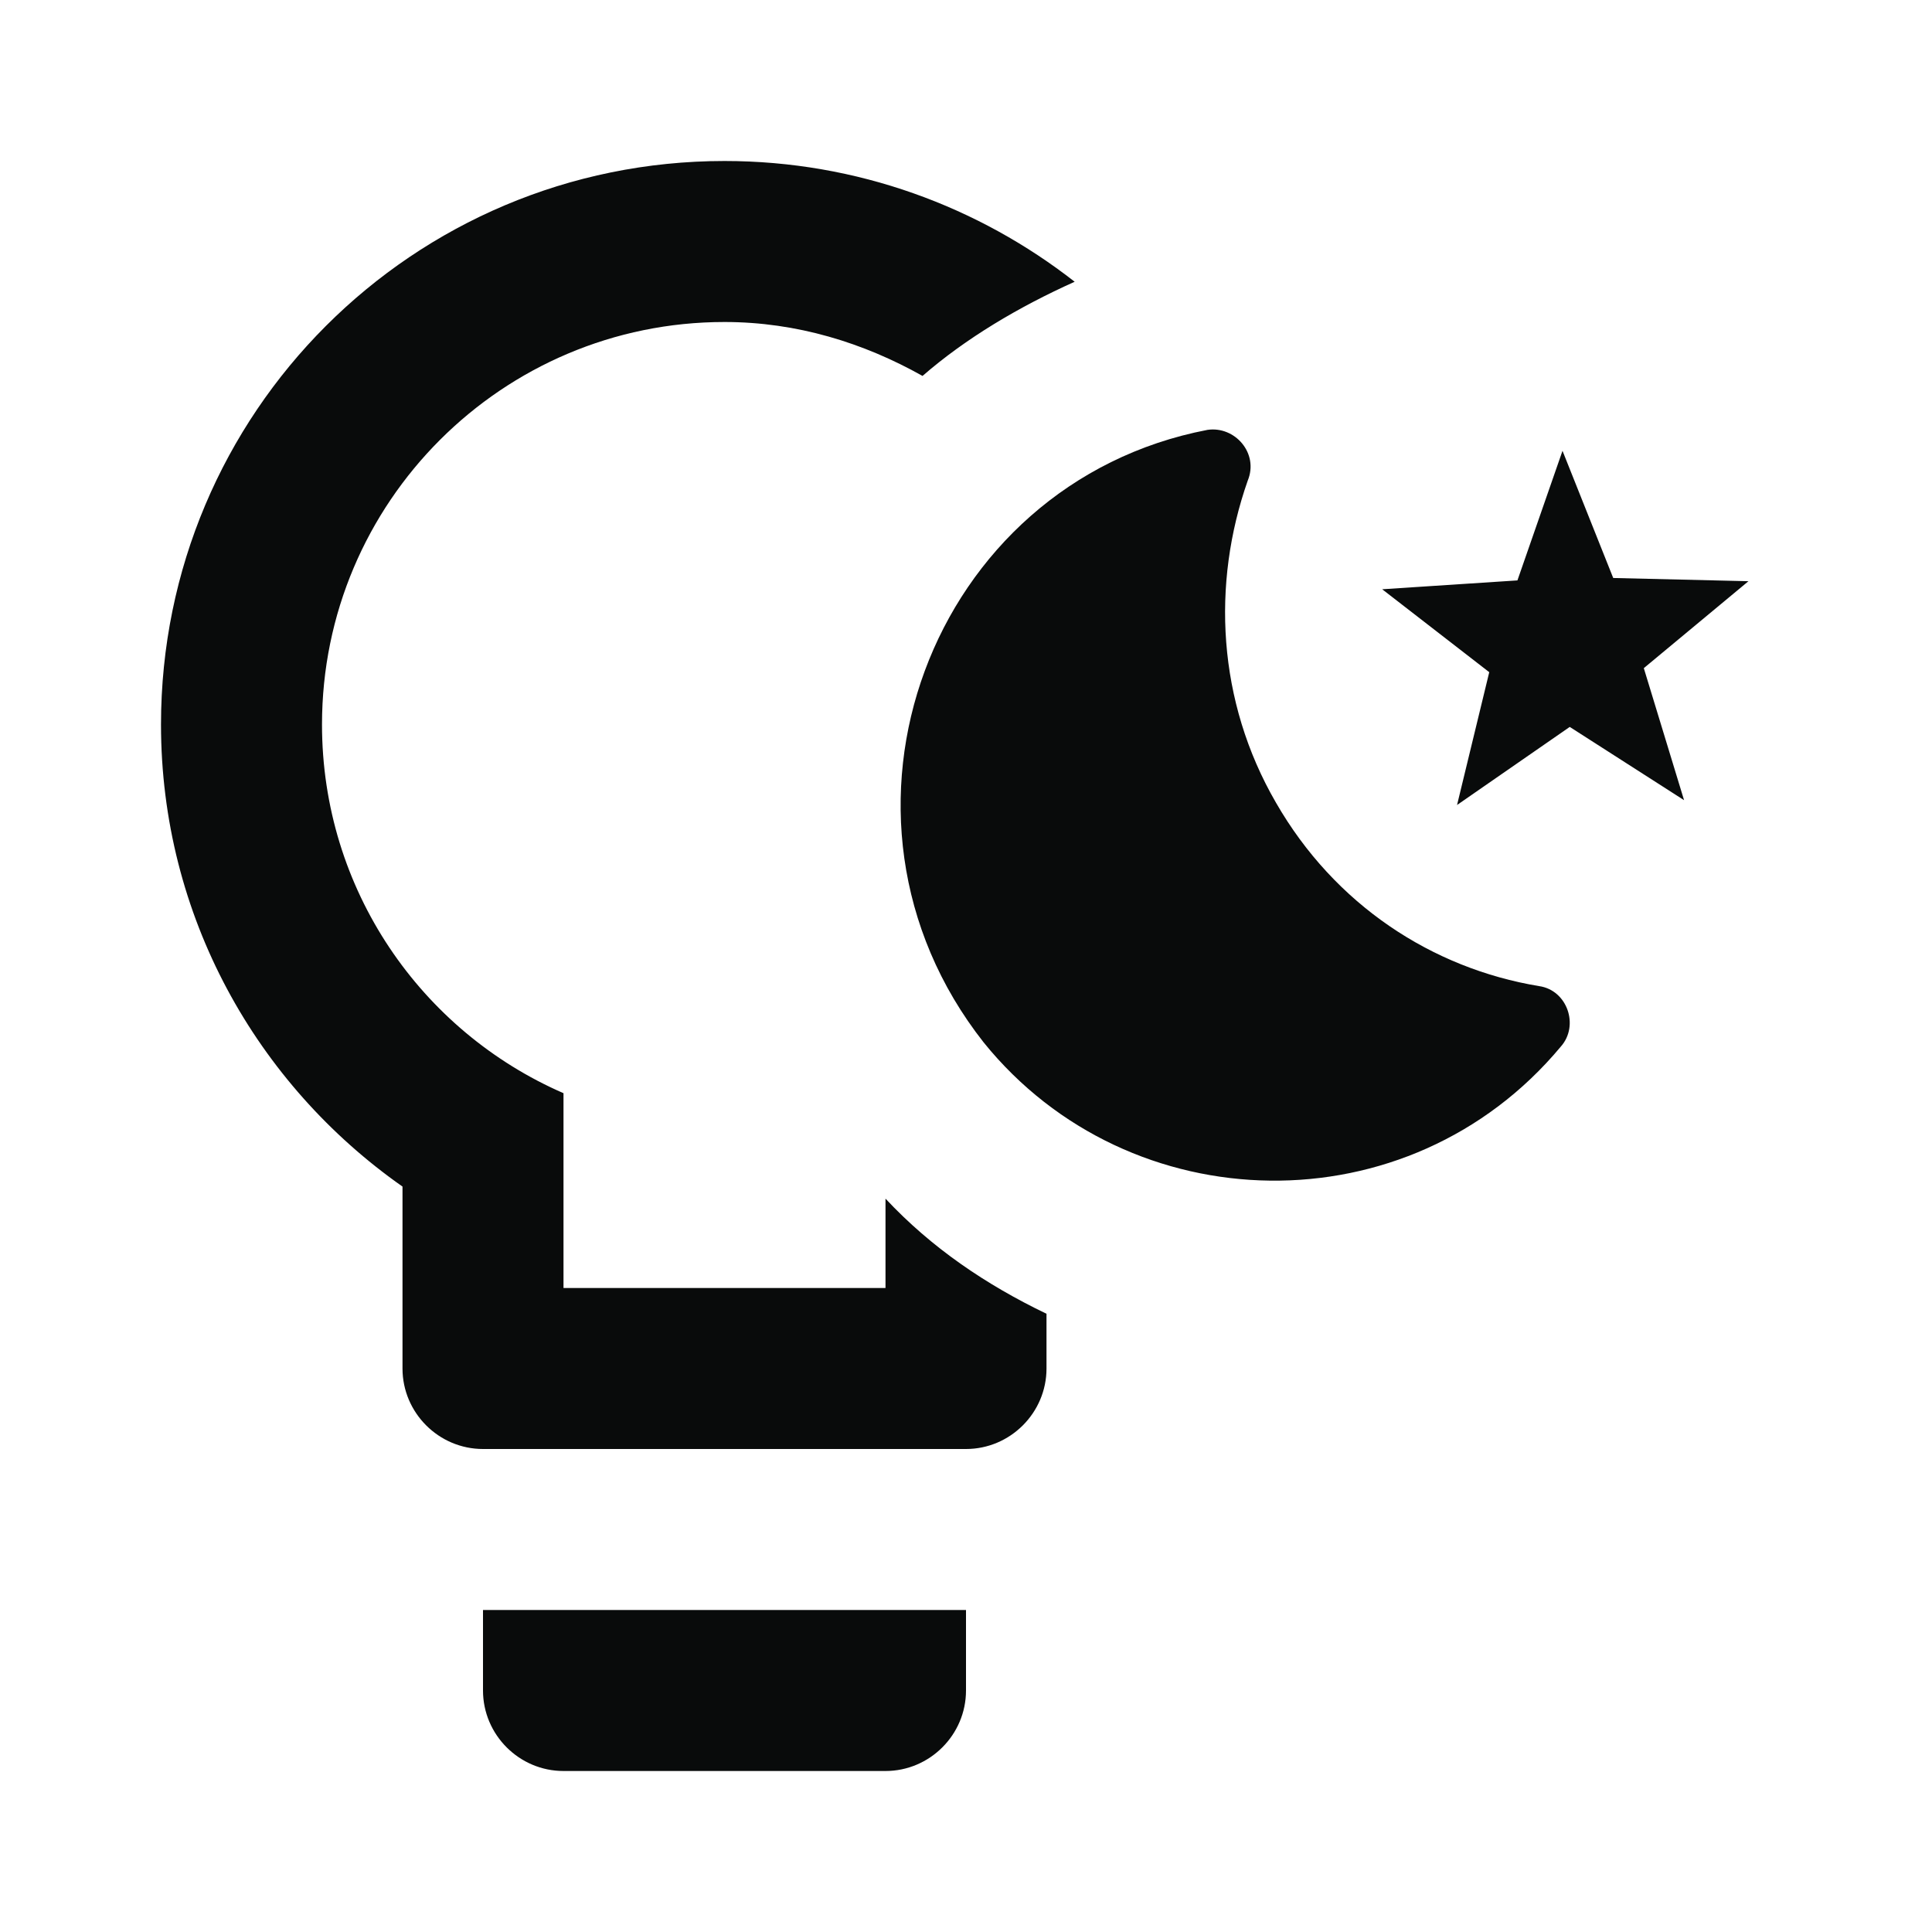
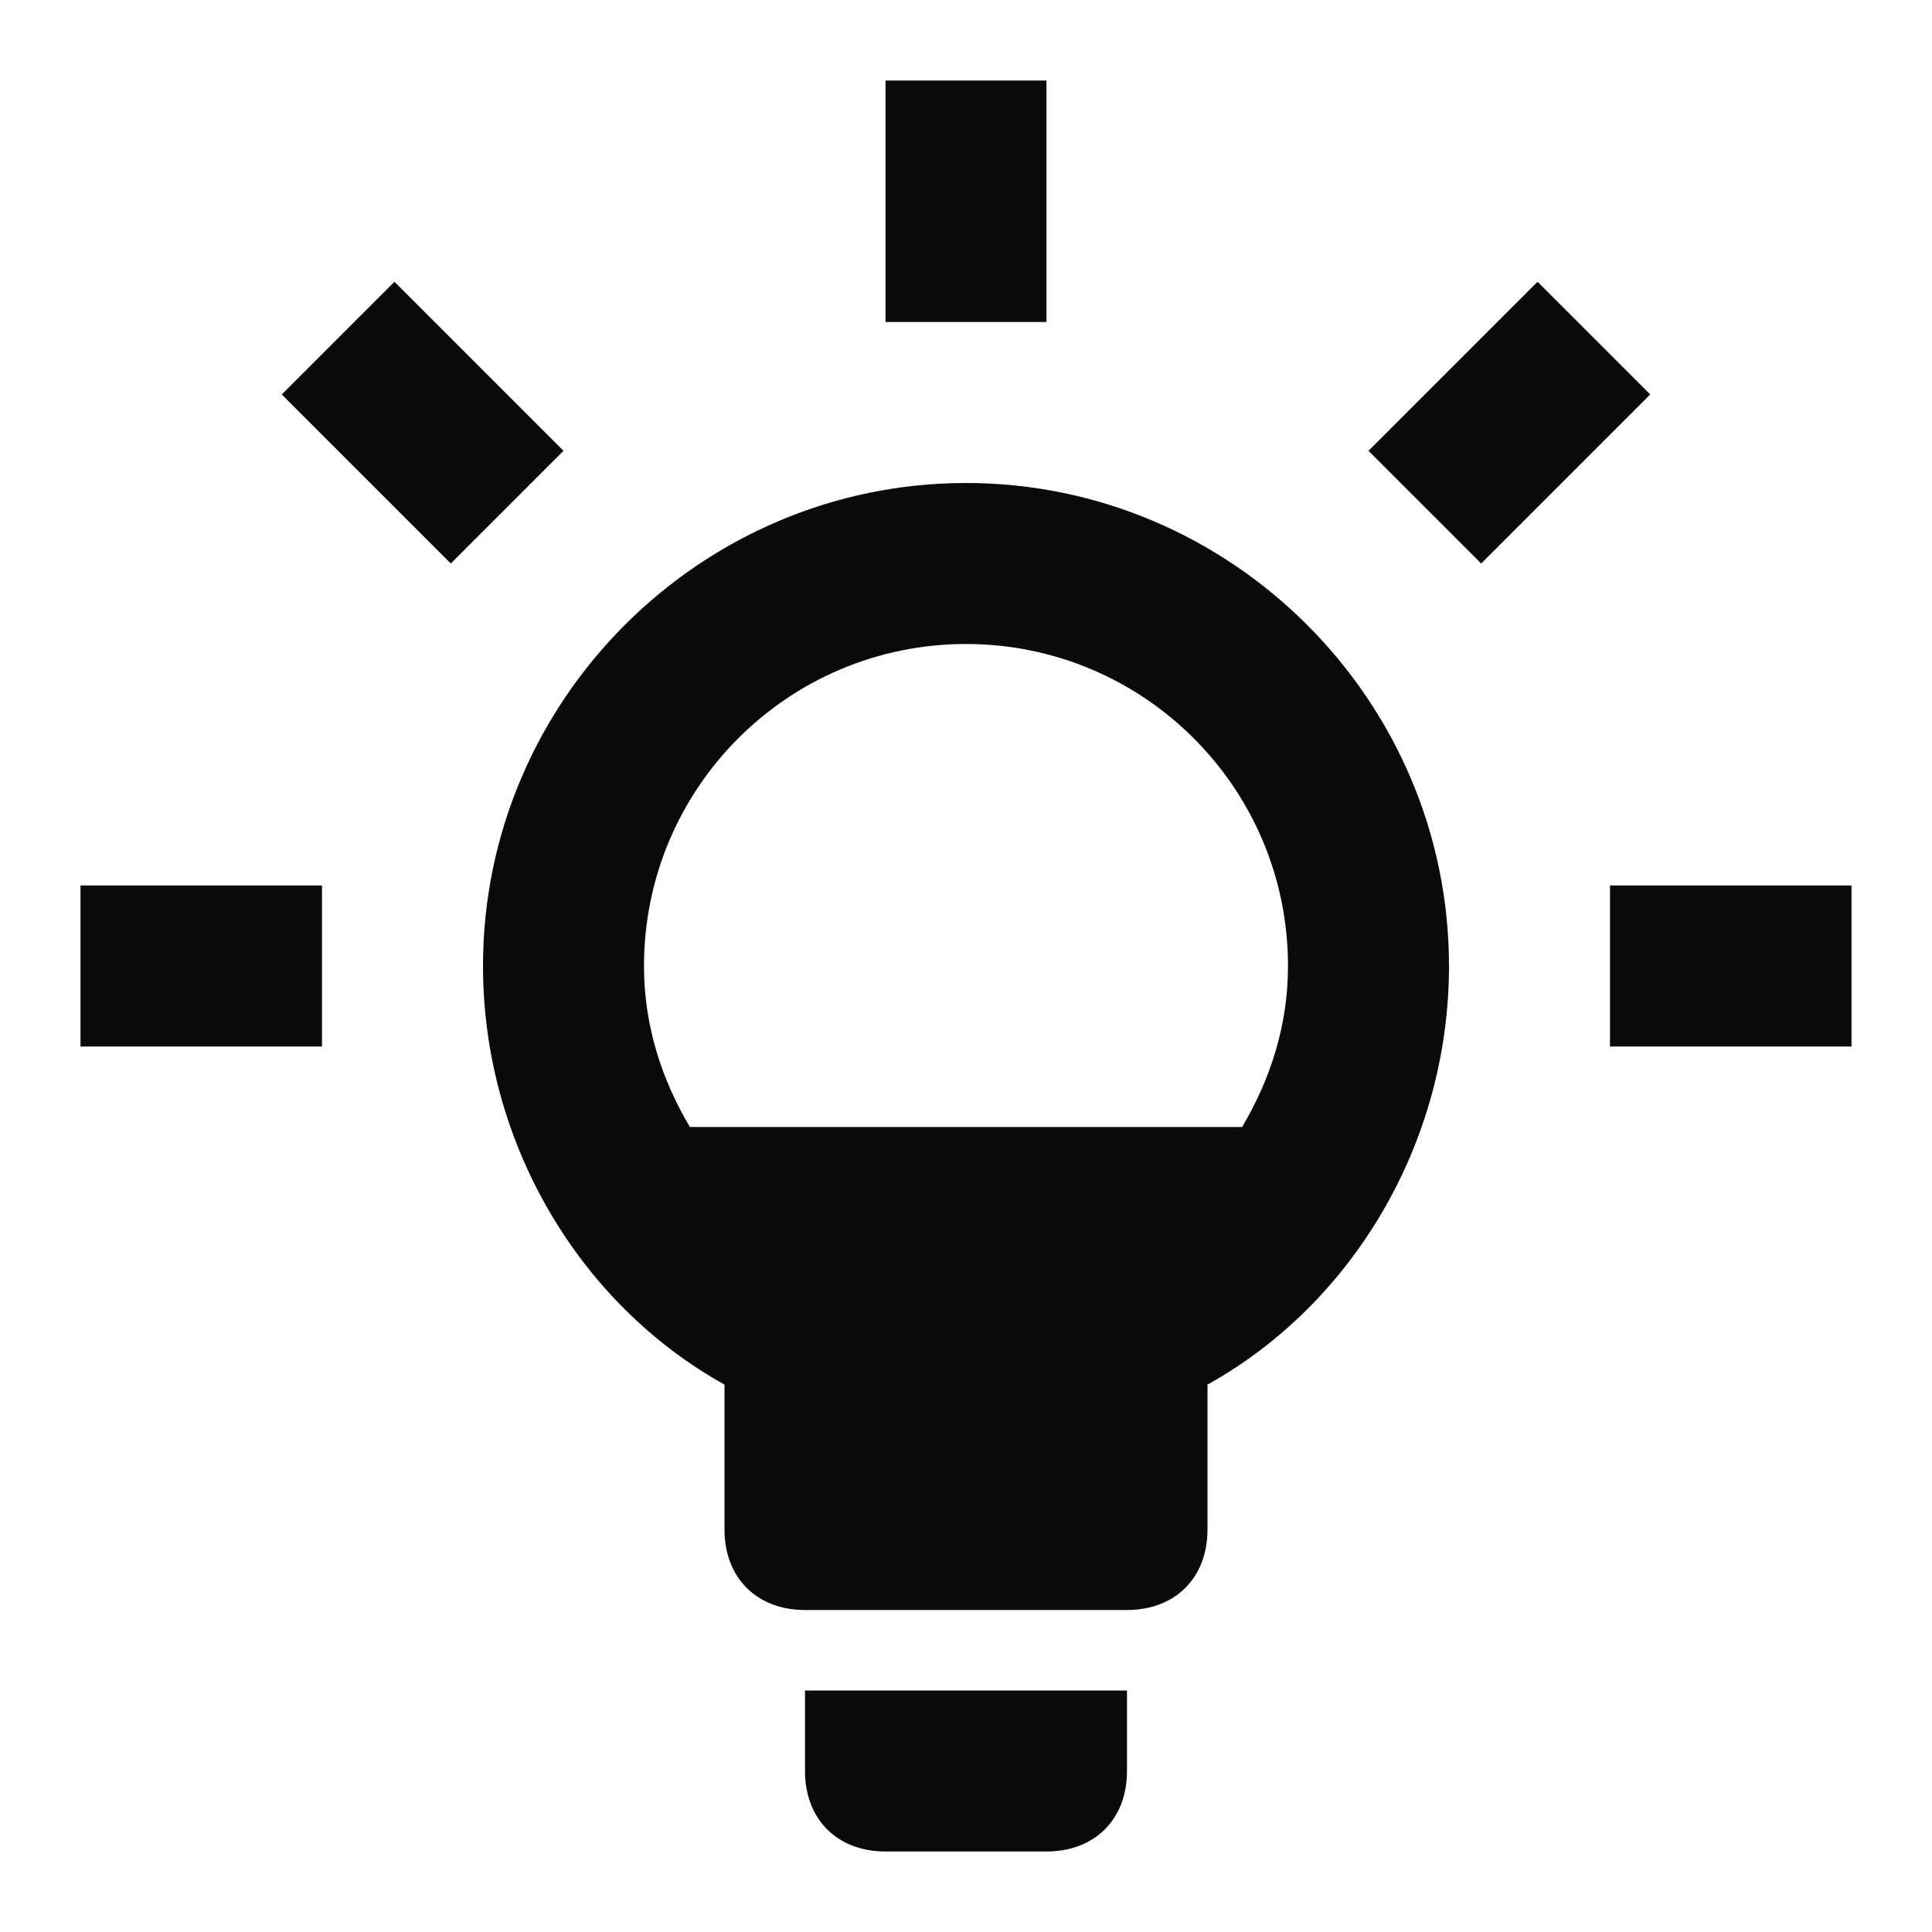
<svg xmlns="http://www.w3.org/2000/svg" viewBox="0 0 24 24">
-   <path d="M6 20H12V21C12 21.55 11.55 22 11 22H7C6.45 22 6 21.55 6 21V20M11 14.89V16H7V13.58C5.23 12.81 4 11.05 4 9C4 6.24 6.24 4 9 4C9.9 4 10.73 4.26 11.46 4.67C12 4.2 12.66 3.81 13.35 3.5C12.16 2.57 10.65 2 9 2C5.13 2 2 5.13 2 9C2 11.38 3.19 13.47 5 14.74V17C5 17.55 5.45 18 6 18H12C12.55 18 13 17.55 13 17V16.32C12.25 15.96 11.57 15.5 11 14.89M20.92 9.94L20.42 8.3L21.72 7.22L20.04 7.18L19.41 5.6L18.85 7.21L17.17 7.32L18.5 8.35L18.1 10L19.5 9.03L20.92 9.94M19.12 12.25C17.79 12.03 16.58 11.24 15.85 9.97C15.12 8.71 15.05 7.25 15.5 5.97C15.64 5.63 15.34 5.29 15 5.34C11.56 6 10 10.13 12.22 12.95C14.03 15.19 17.5 15.27 19.39 13C19.62 12.74 19.47 12.3 19.12 12.25Z" fill="#090b0b" />
+   <path d="M1 11H4V13H1V11M13 1H11V4H13V1M4.9 3.5L3.5 4.9L5.6 7L7 5.6L4.9 3.5M19.1 3.5L17 5.6L18.4 7L20.5 4.9L19.1 3.5M10 22C10 22.6 10.4 23 11 23H13C13.6 23 14 22.6 14 22V21H10V22M20 11V13H23V11H20M18 12C18 14.2 16.8 16.2 15 17.2V19C15 19.6 14.6 20 14 20H10C9.4 20 9 19.6 9 19V17.2C7.2 16.2 6 14.2 6 12C6 8.7 8.7 6 12 6S18 8.7 18 12M16 12C16 9.79 14.21 8 12 8S8 9.79 8 12C8 12.74 8.22 13.41 8.57 14H15.43C15.78 13.41 16 12.74 16 12Z" fill="#090b0b" />
</svg>
